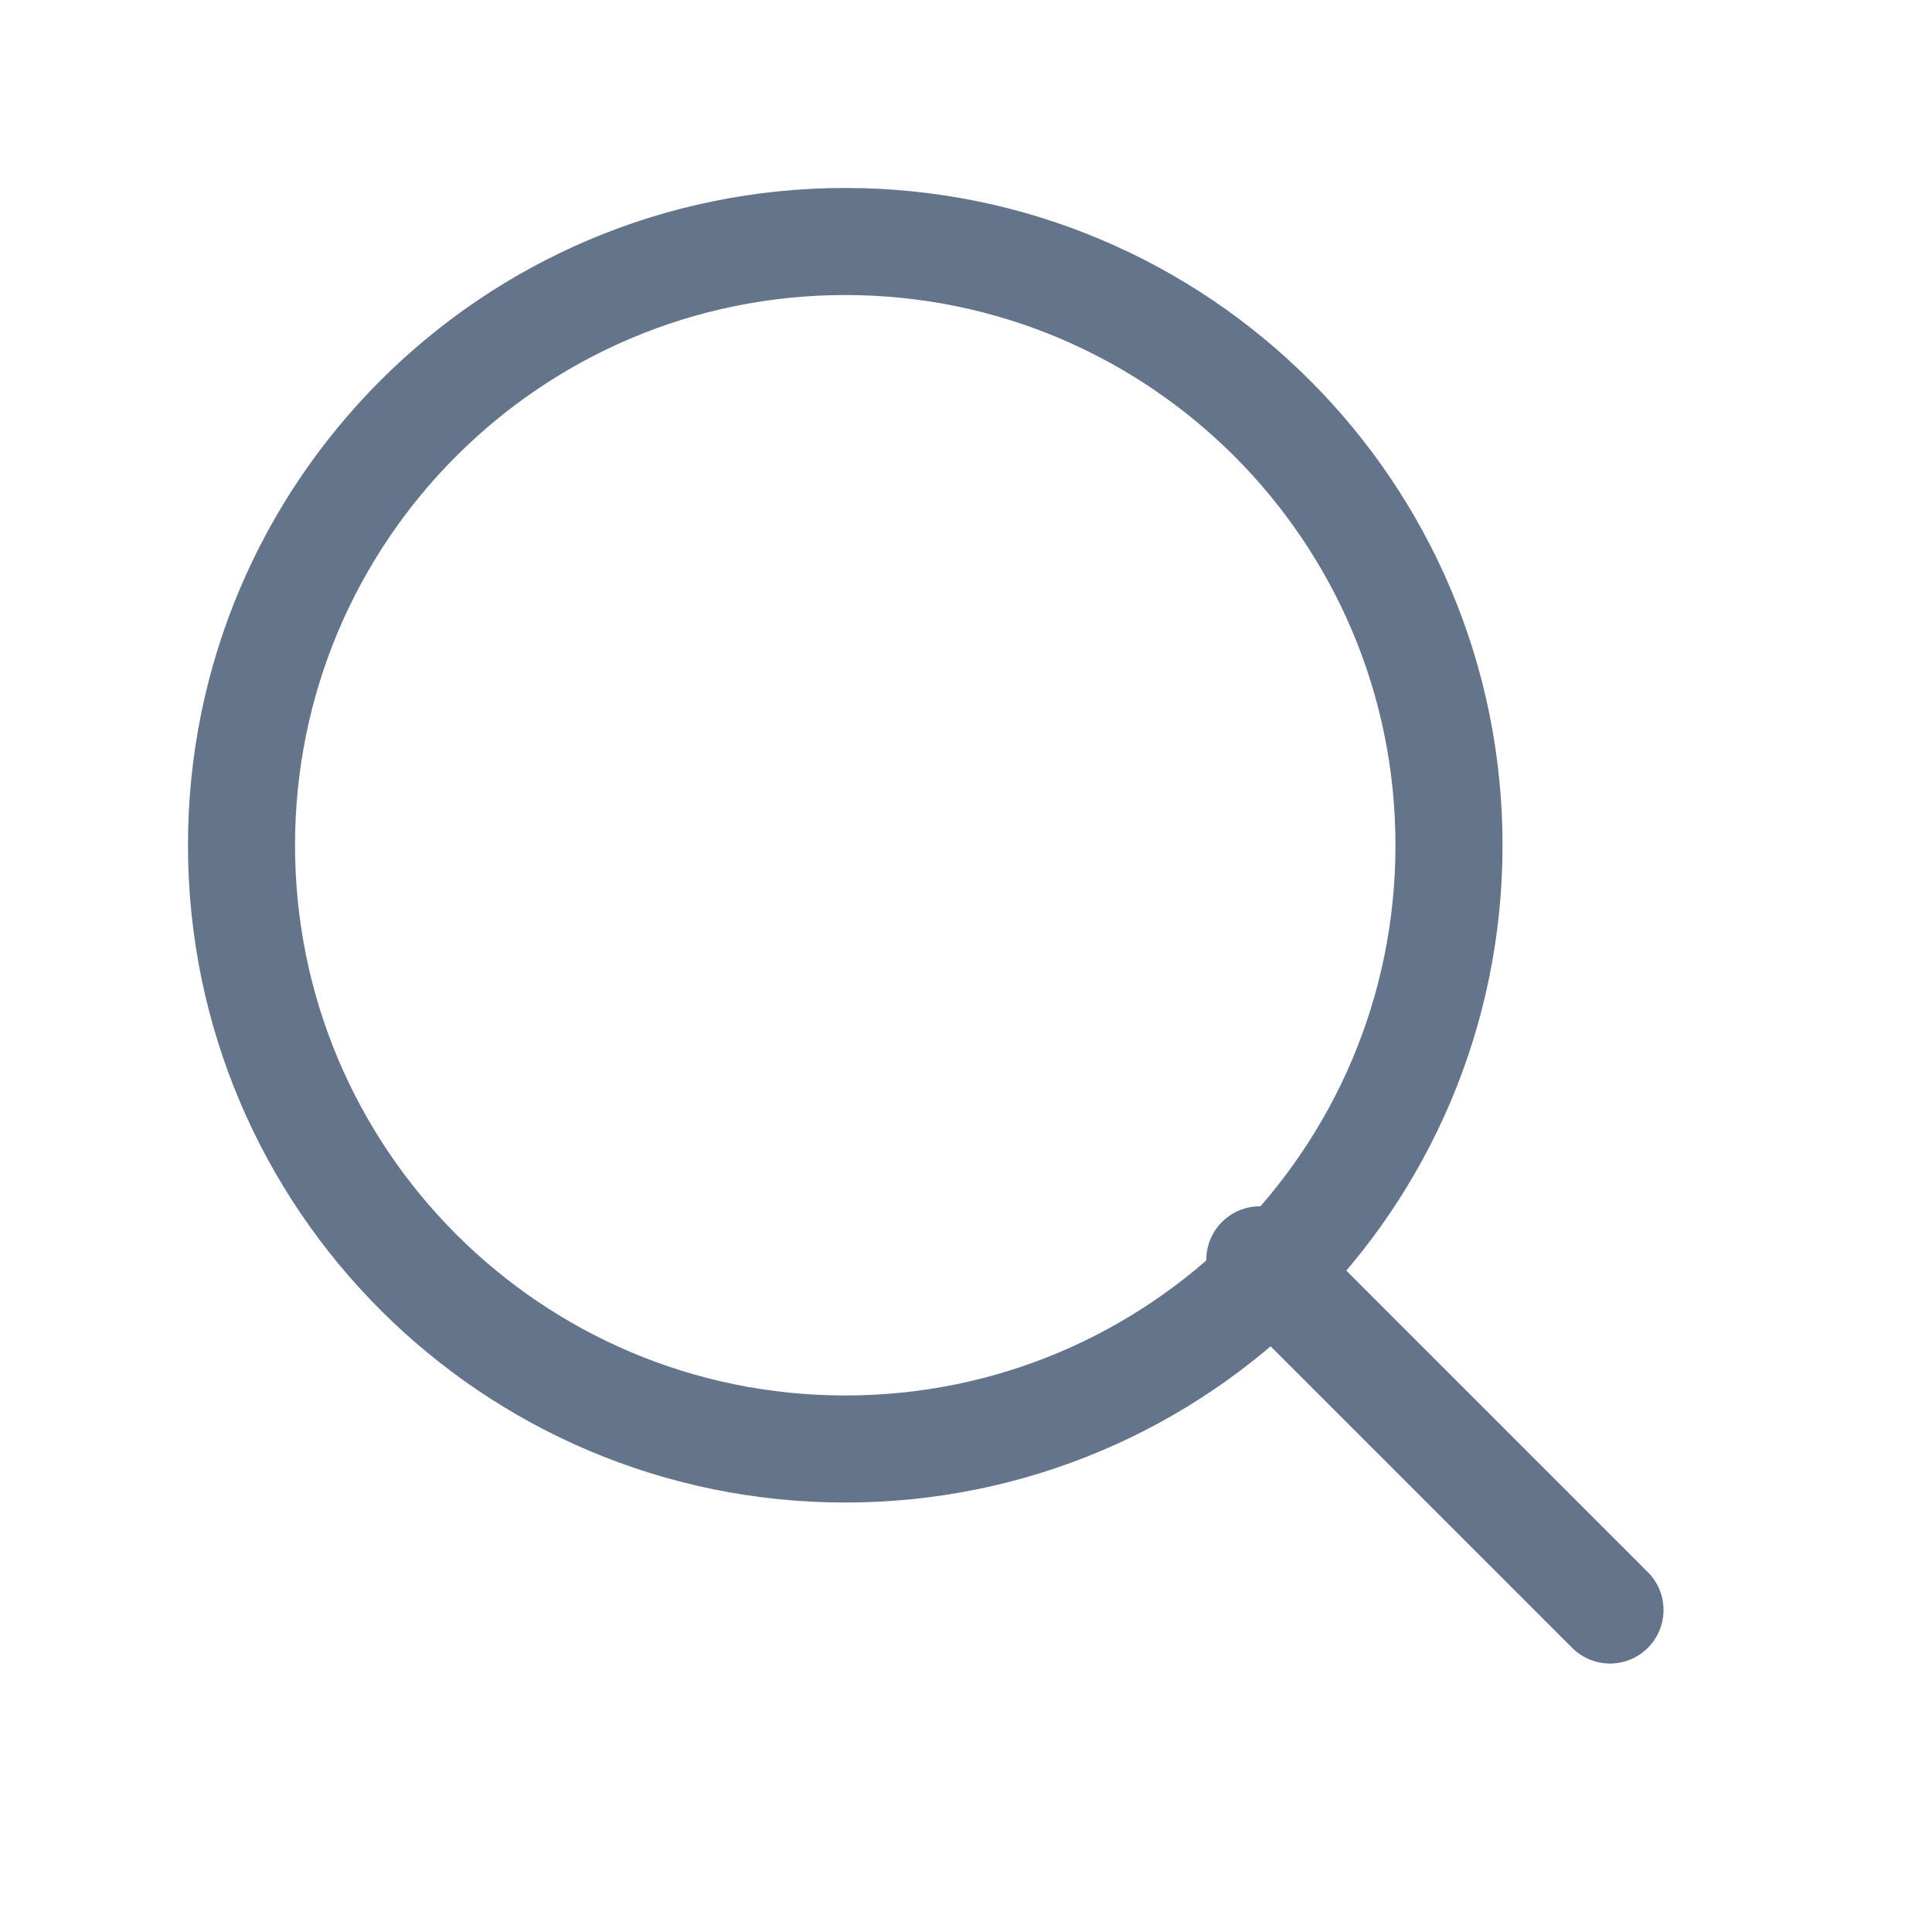
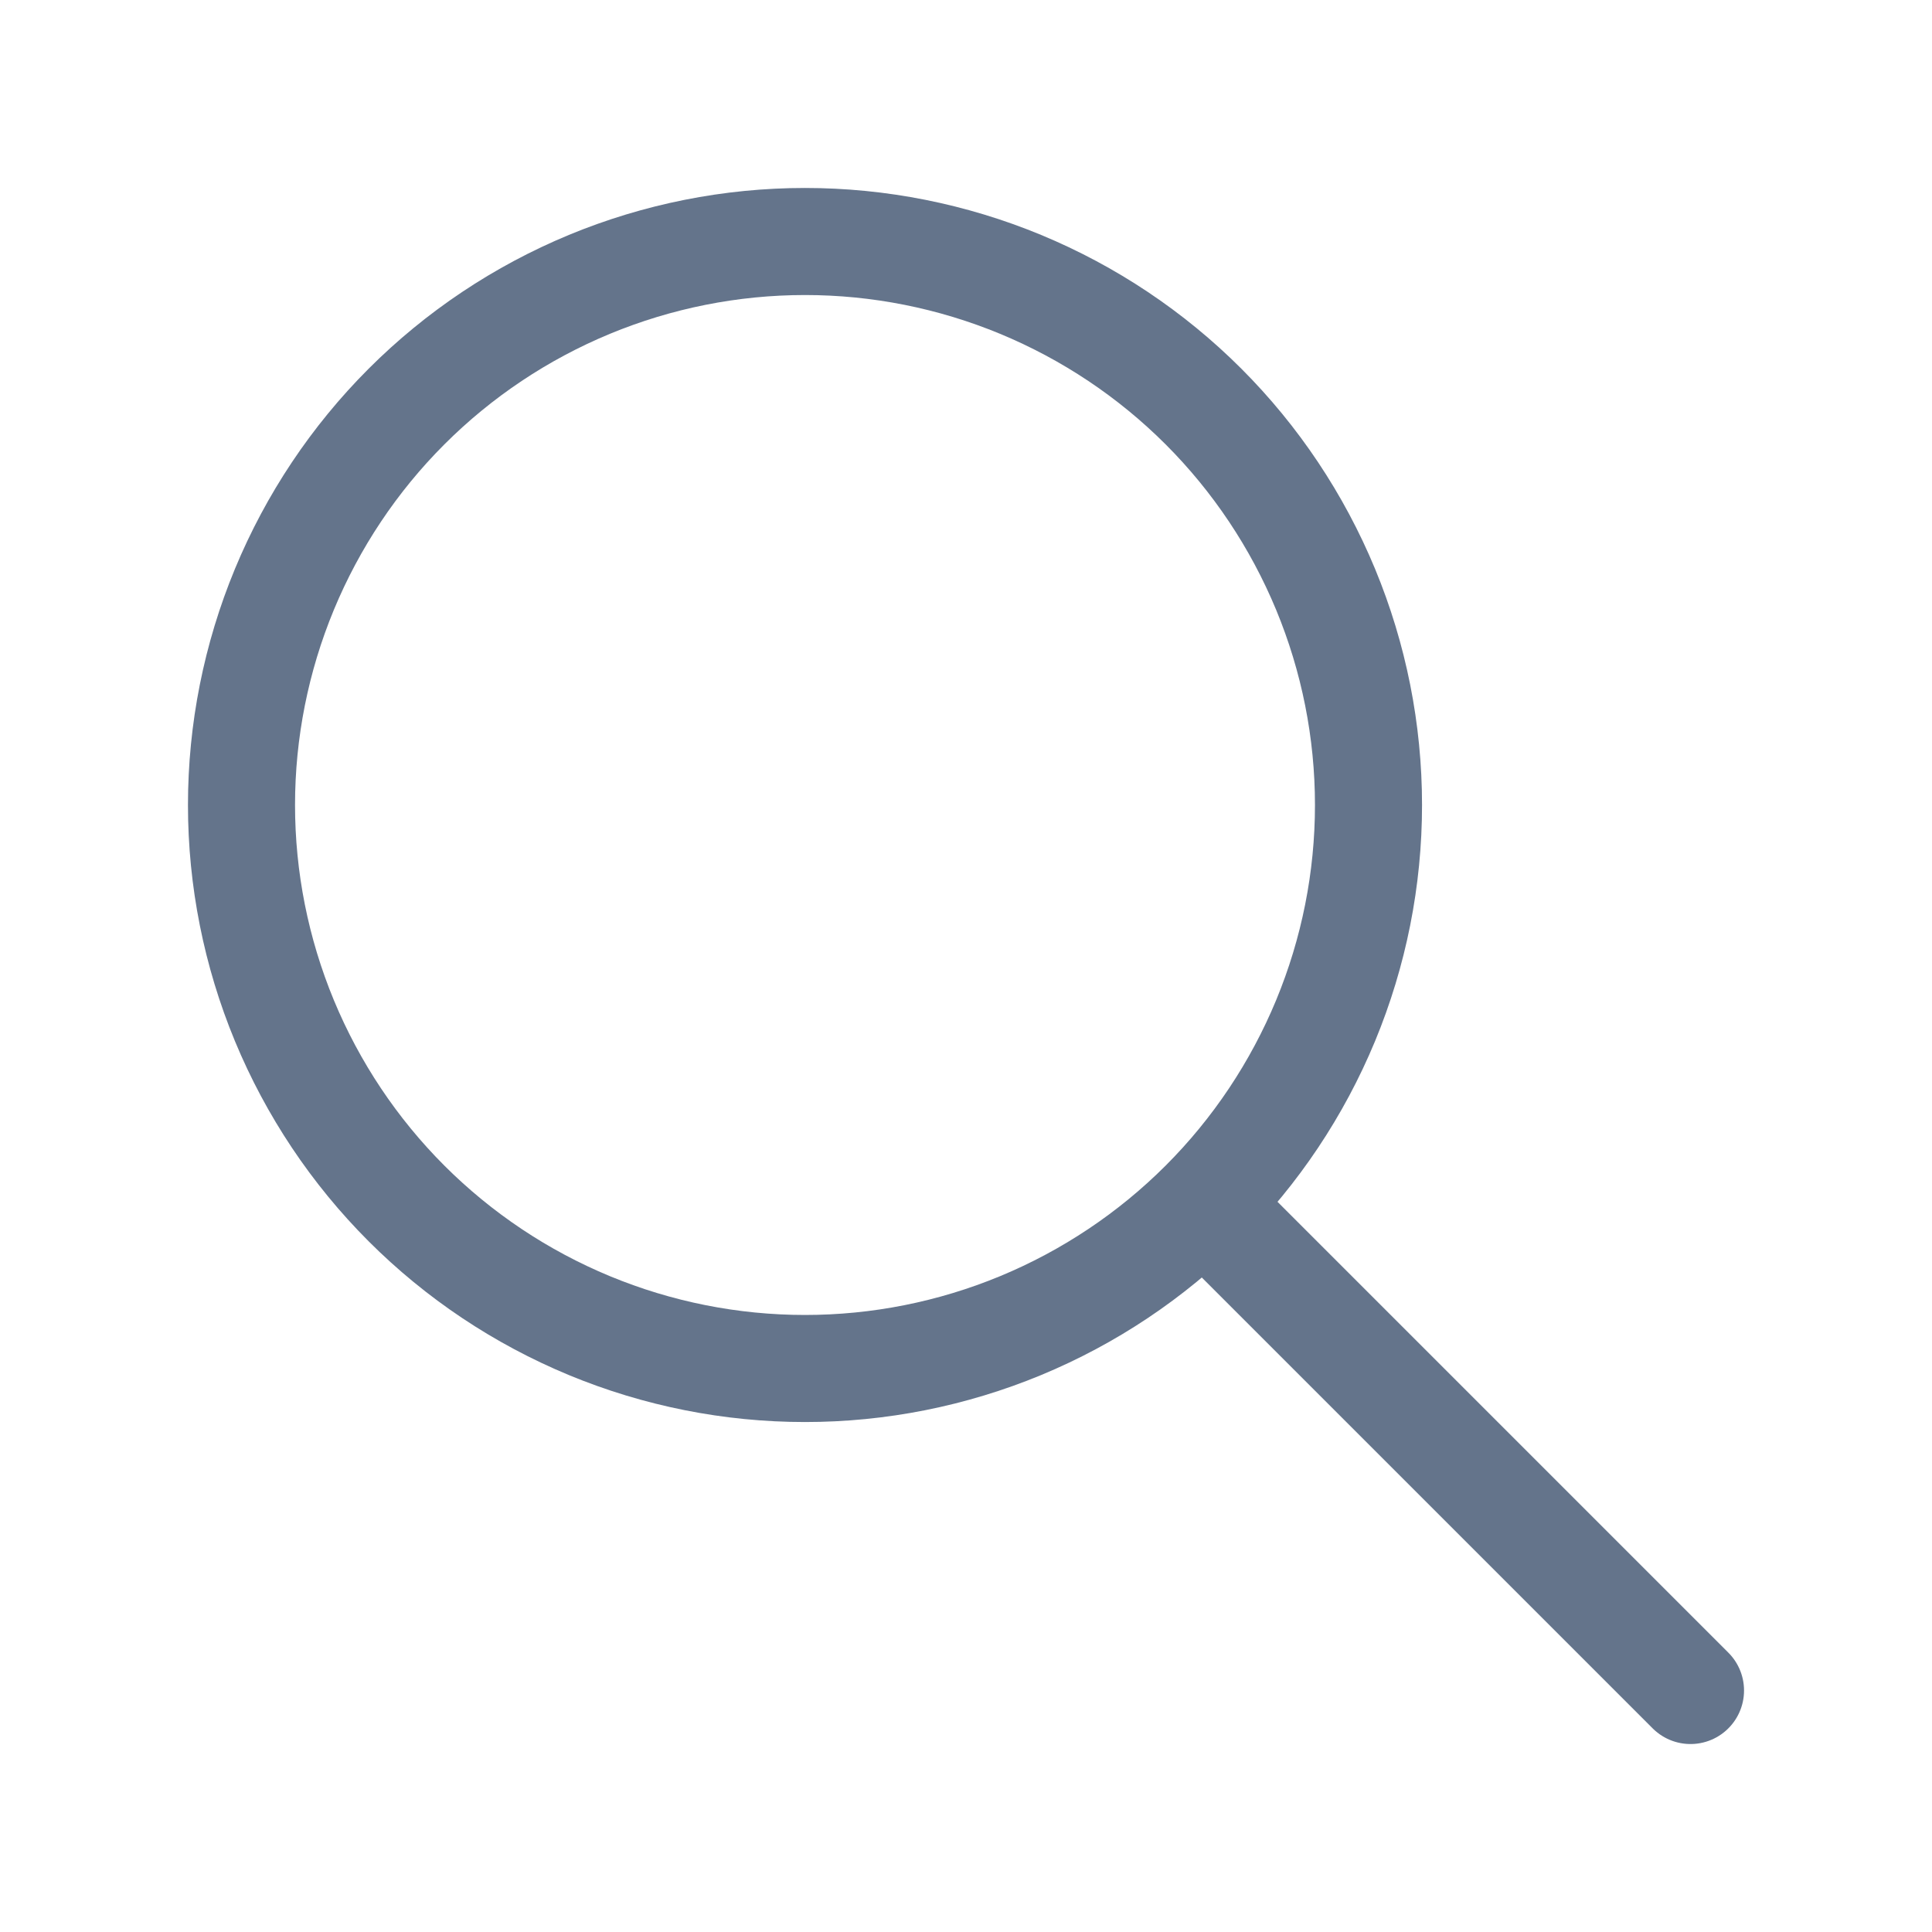
- <svg xmlns="http://www.w3.org/2000/svg" width="24" height="24" viewBox="0 0 24 24" fill="none" aria-hidden="true">
-   <path d="M10.5 18a7.5 7.5 0 1 0 0-15 7.5 7.5 0 0 0 0 15Z" stroke="#64748B" stroke-width="1.33" stroke-linecap="round" stroke-linejoin="round" />
-   <path d="M20 20l-4.35-4.35" stroke="#64748B" stroke-width="1.33" stroke-linecap="round" stroke-linejoin="round" />
+ <svg xmlns="http://www.w3.org/2000/svg" width="24" height="24" viewBox="0 0 24 24" fill="none">
+   <path d="M21 21L15 15M3 10C3 10.919 3.181 11.829 3.533 12.679C3.885 13.528 4.4 14.3 5.05 14.95C5.7 15.6 6.472 16.115 7.321 16.467C8.171 16.819 9.081 17 10 17C10.919 17 11.829 16.819 12.679 16.467C13.528 16.115 14.3 15.6 14.95 14.95C15.6 14.3 16.115 13.528 16.467 12.679C16.819 11.829 17 10.919 17 10C17 9.081 16.819 8.171 16.467 7.321C16.115 6.472 15.6 5.7 14.95 5.05C14.3 4.4 13.528 3.885 12.679 3.533C11.829 3.181 10.919 3 10 3C9.081 3 8.171 3.181 7.321 3.533C6.472 3.885 5.7 4.4 5.05 5.05C4.4 5.7 3.885 6.472 3.533 7.321C3.181 8.171 3 9.081 3 10Z" stroke-width="1.33" stroke-linecap="round" stroke-linejoin="round" stroke="#64748B" />
</svg>
